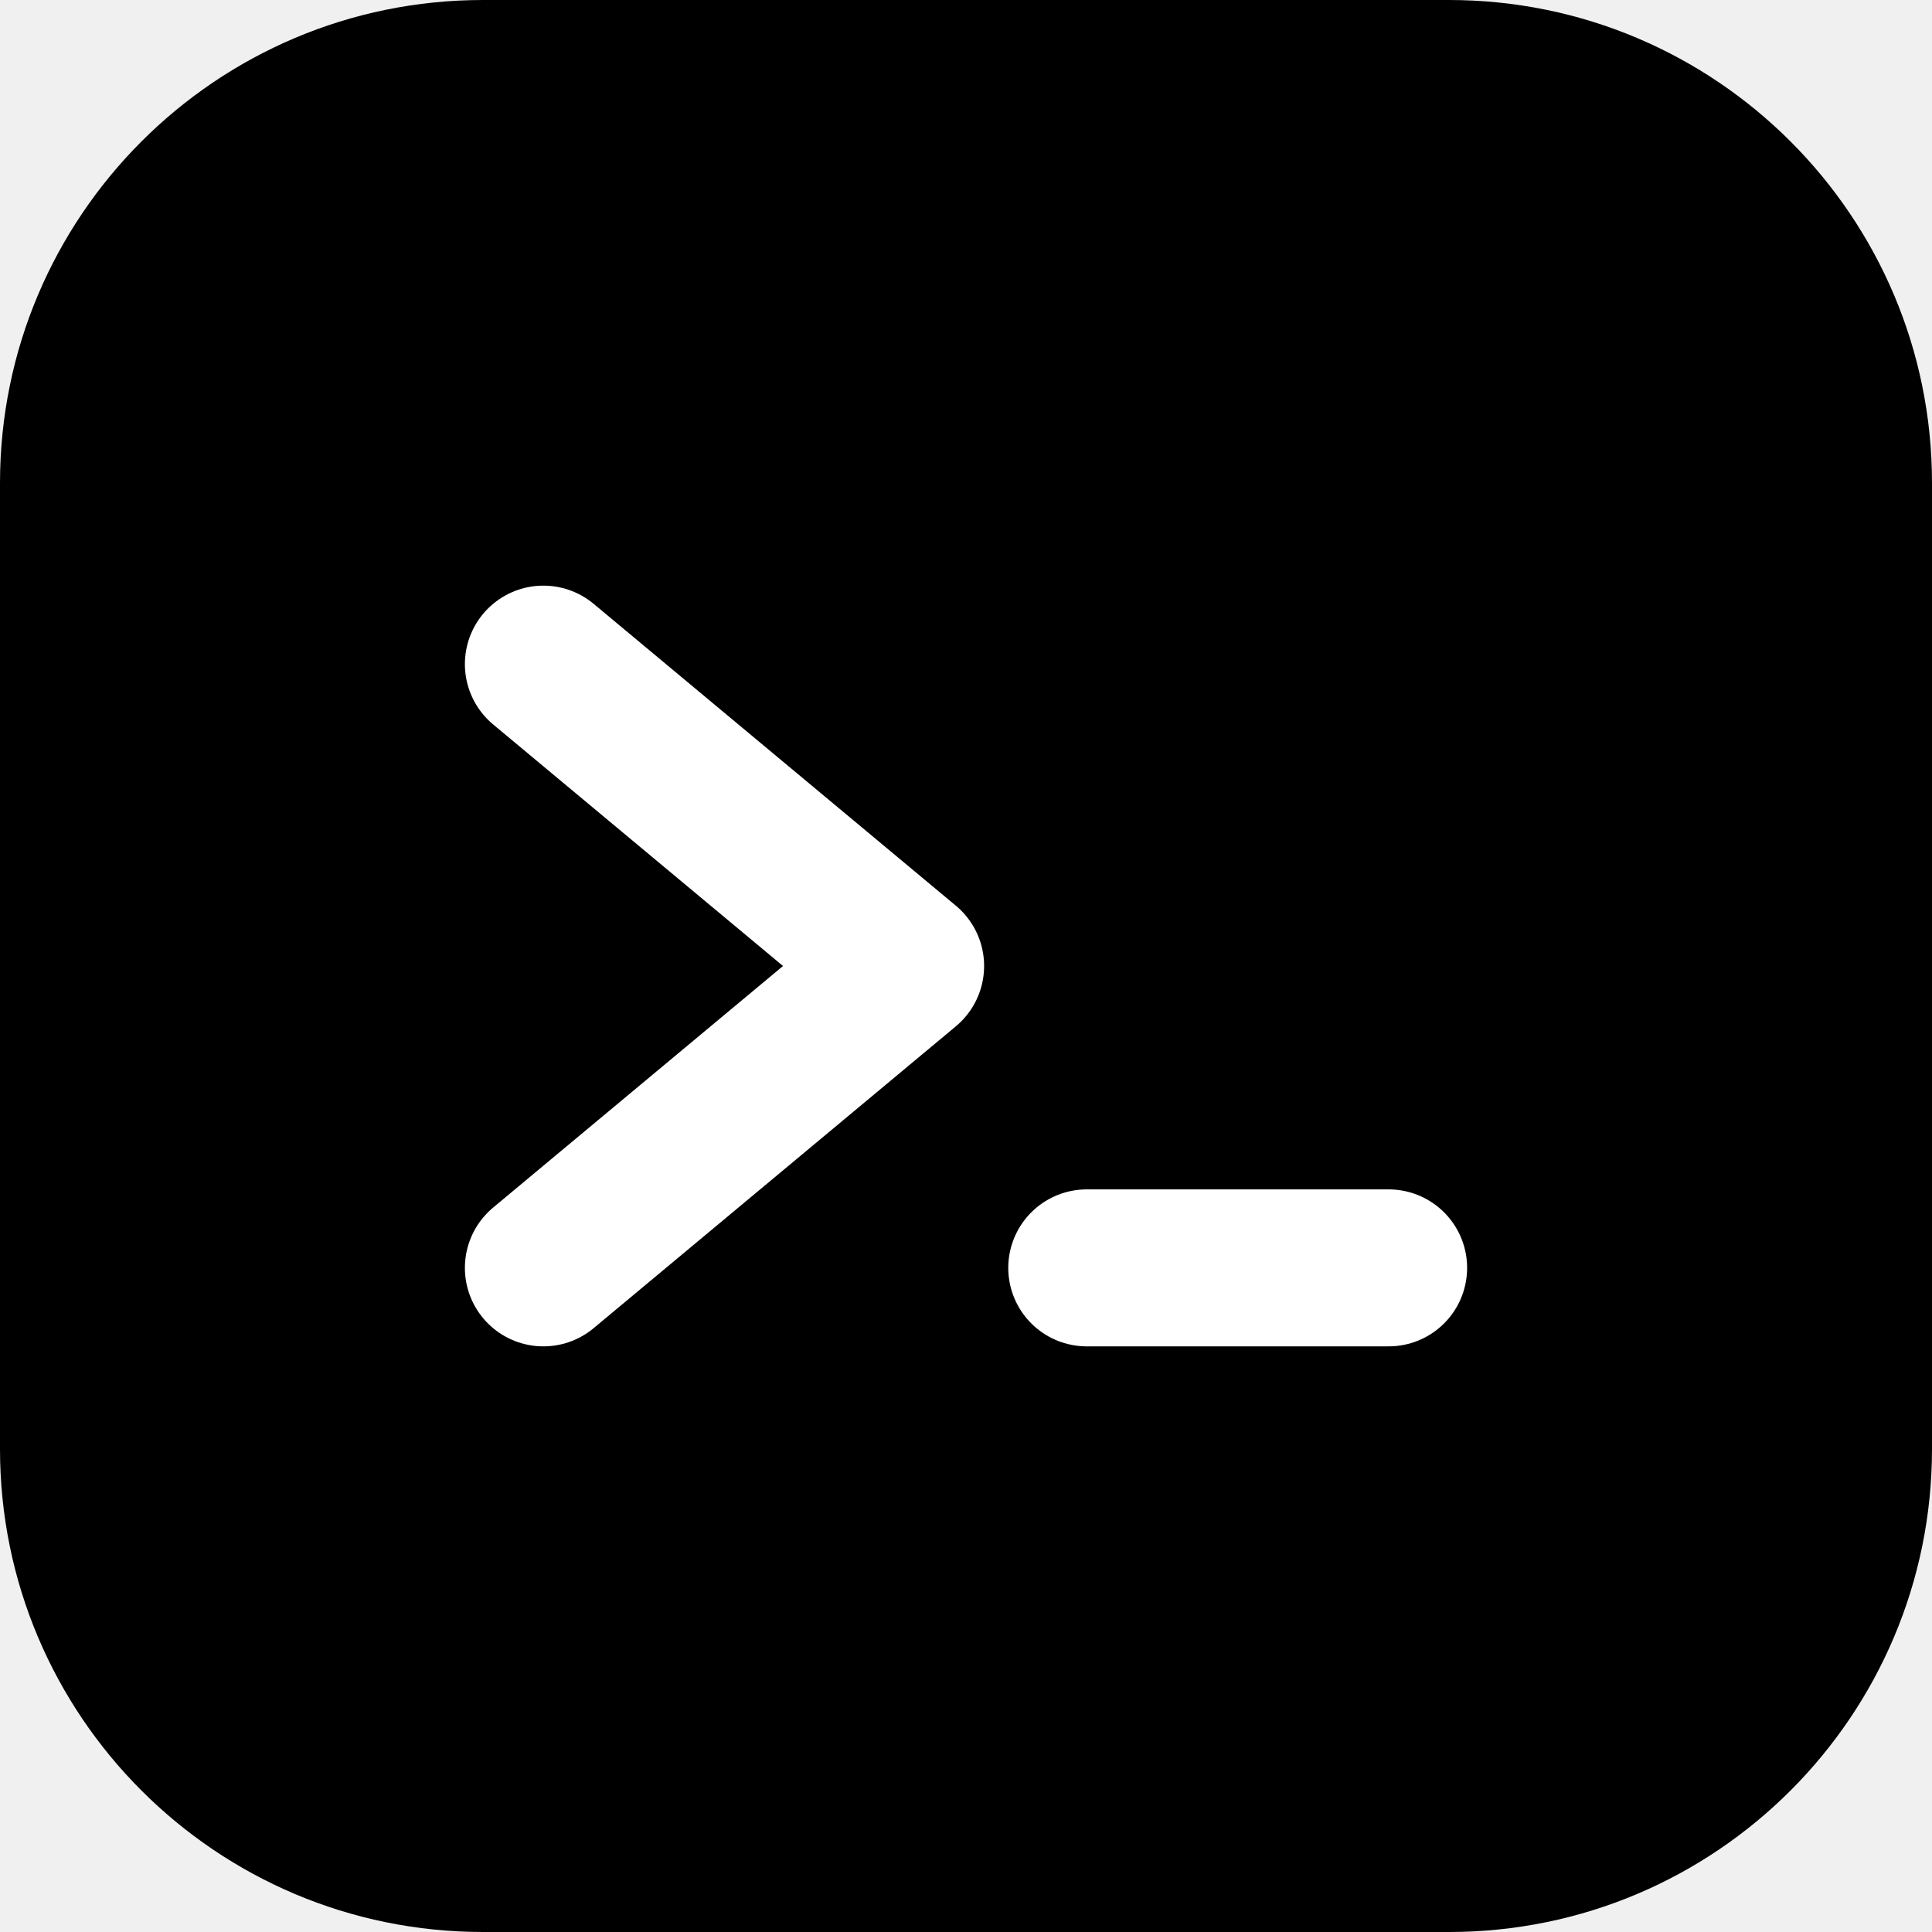
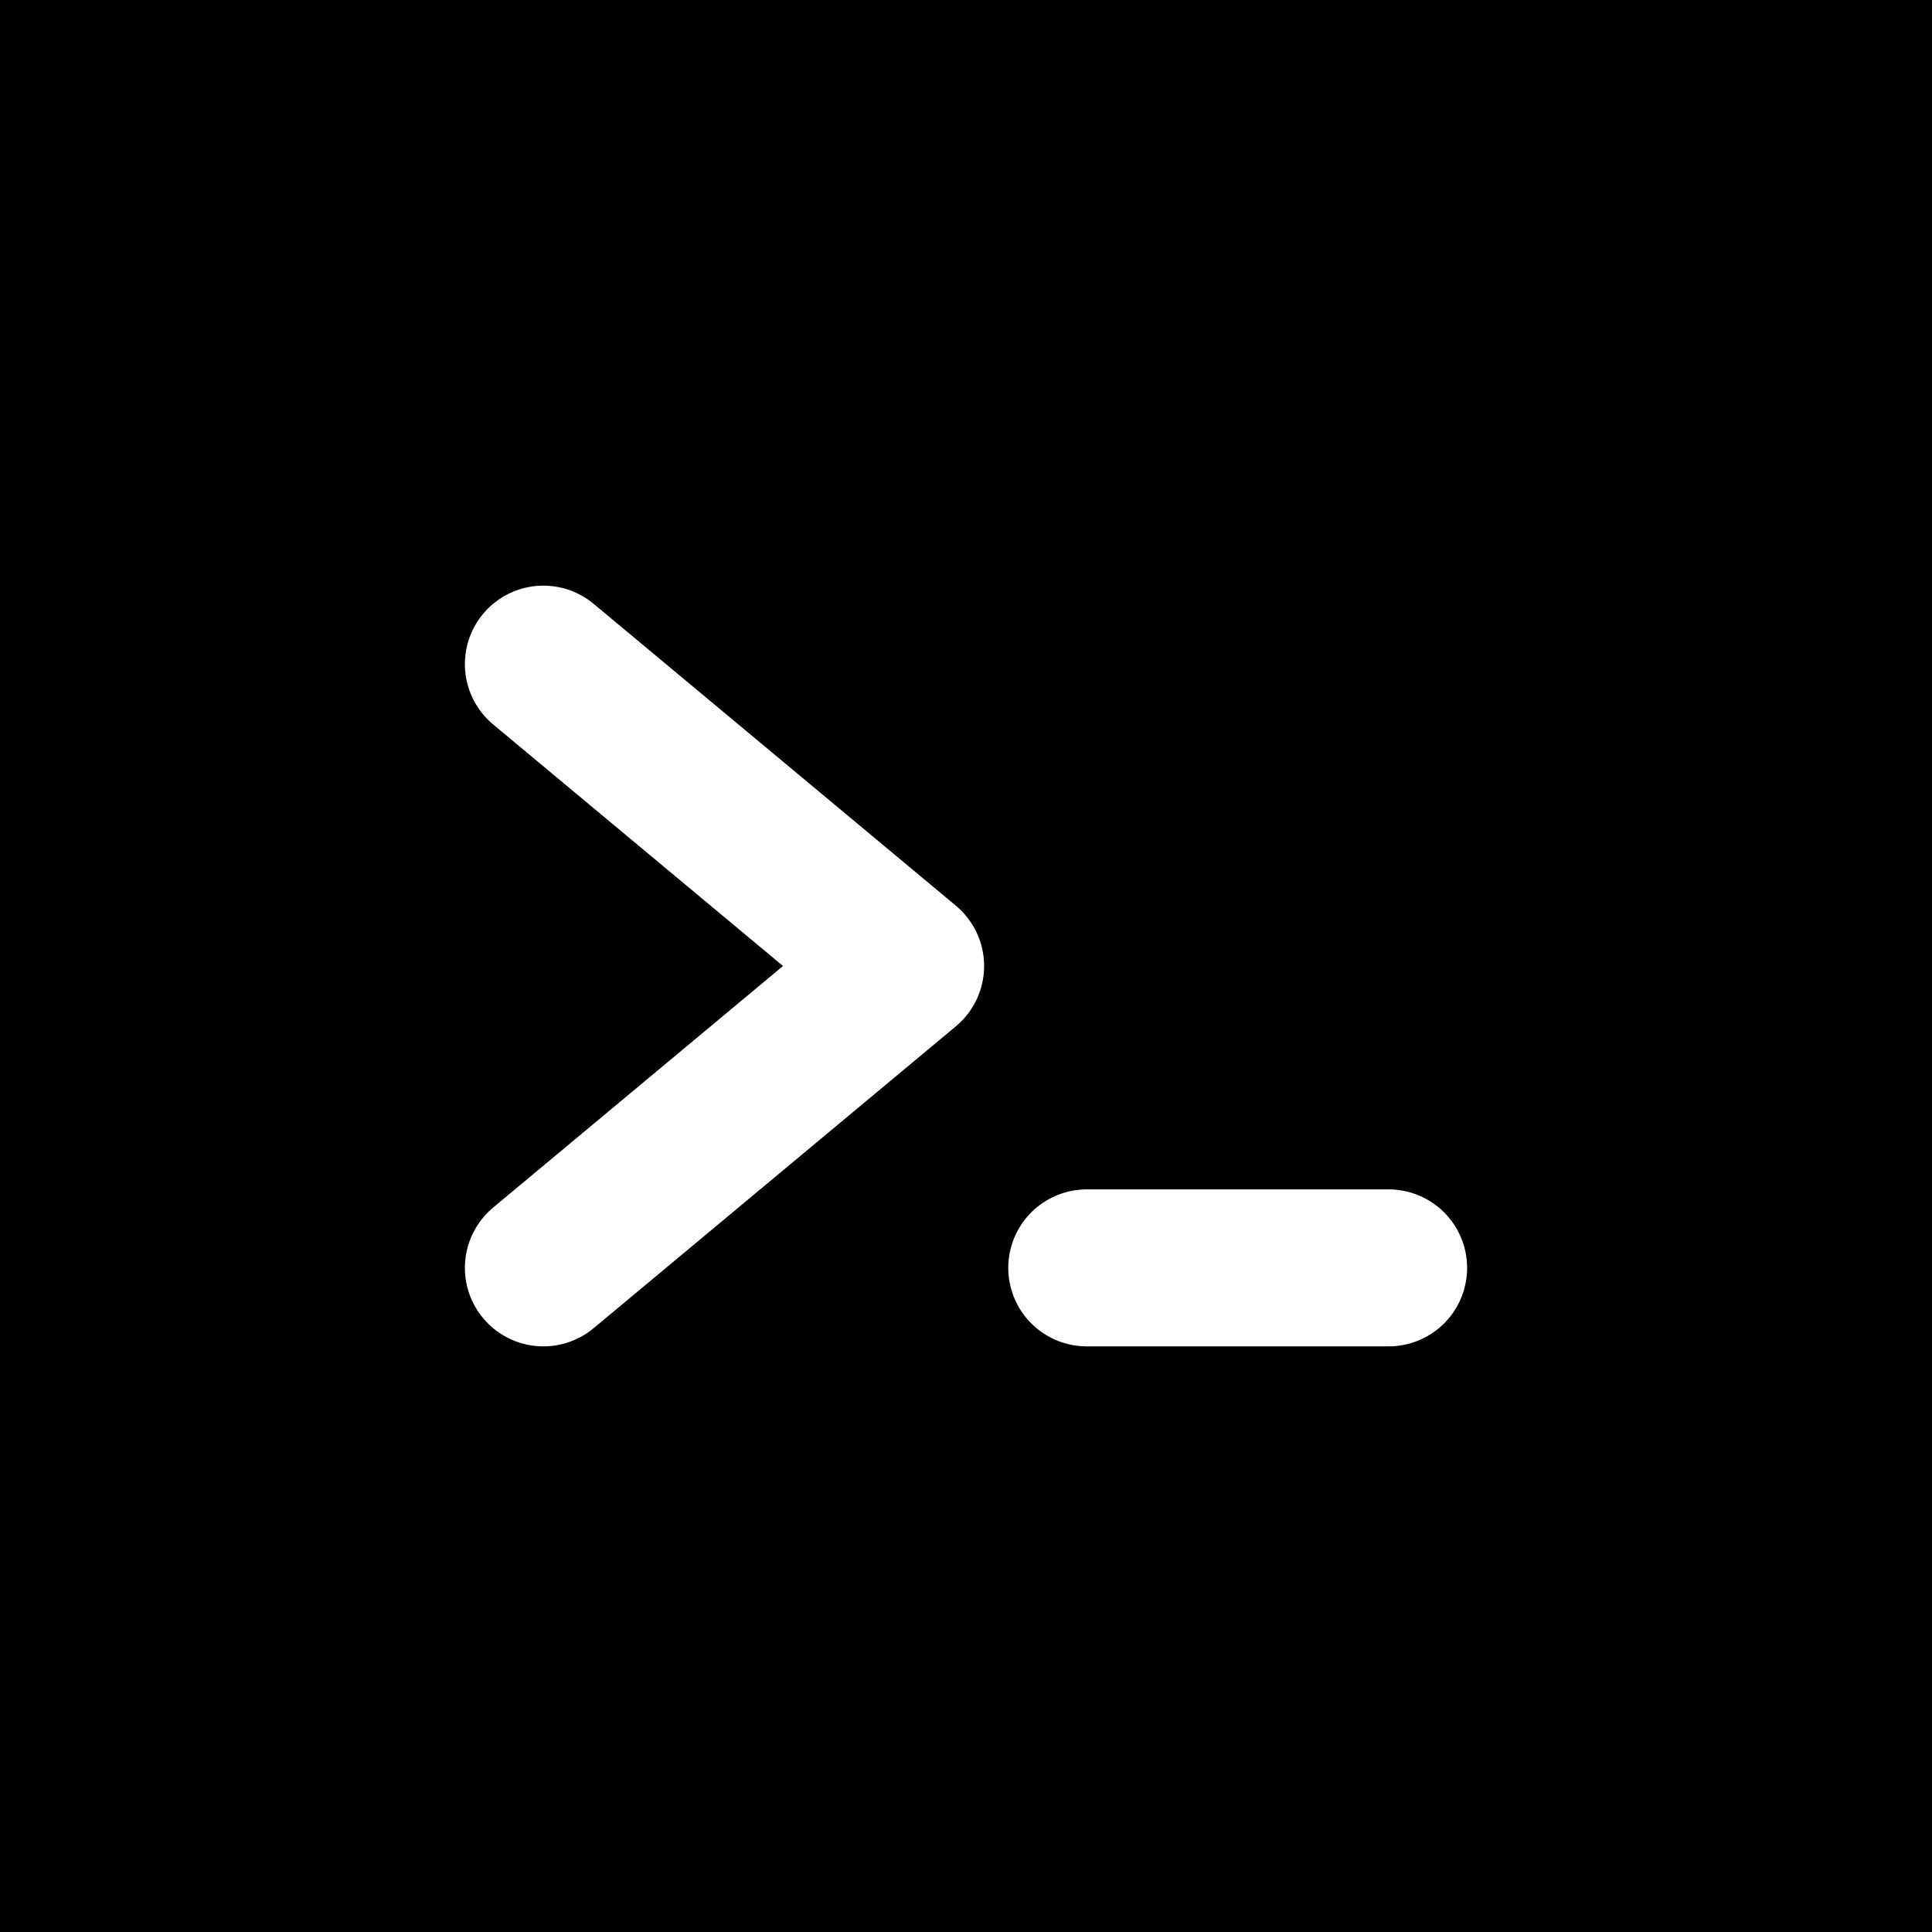
<svg xmlns="http://www.w3.org/2000/svg" viewBox="0 0 32 32">
-   <rect width="32" height="32" rx="8" fill="#000000" />
+   <rect width="32" height="32" fill="#000000" />
  <path d="M9 11 L15 16 L9 21 M18 21 H23" fill="none" stroke="#ffffff" stroke-width="2.6" stroke-linecap="round" stroke-linejoin="round" />
</svg>
